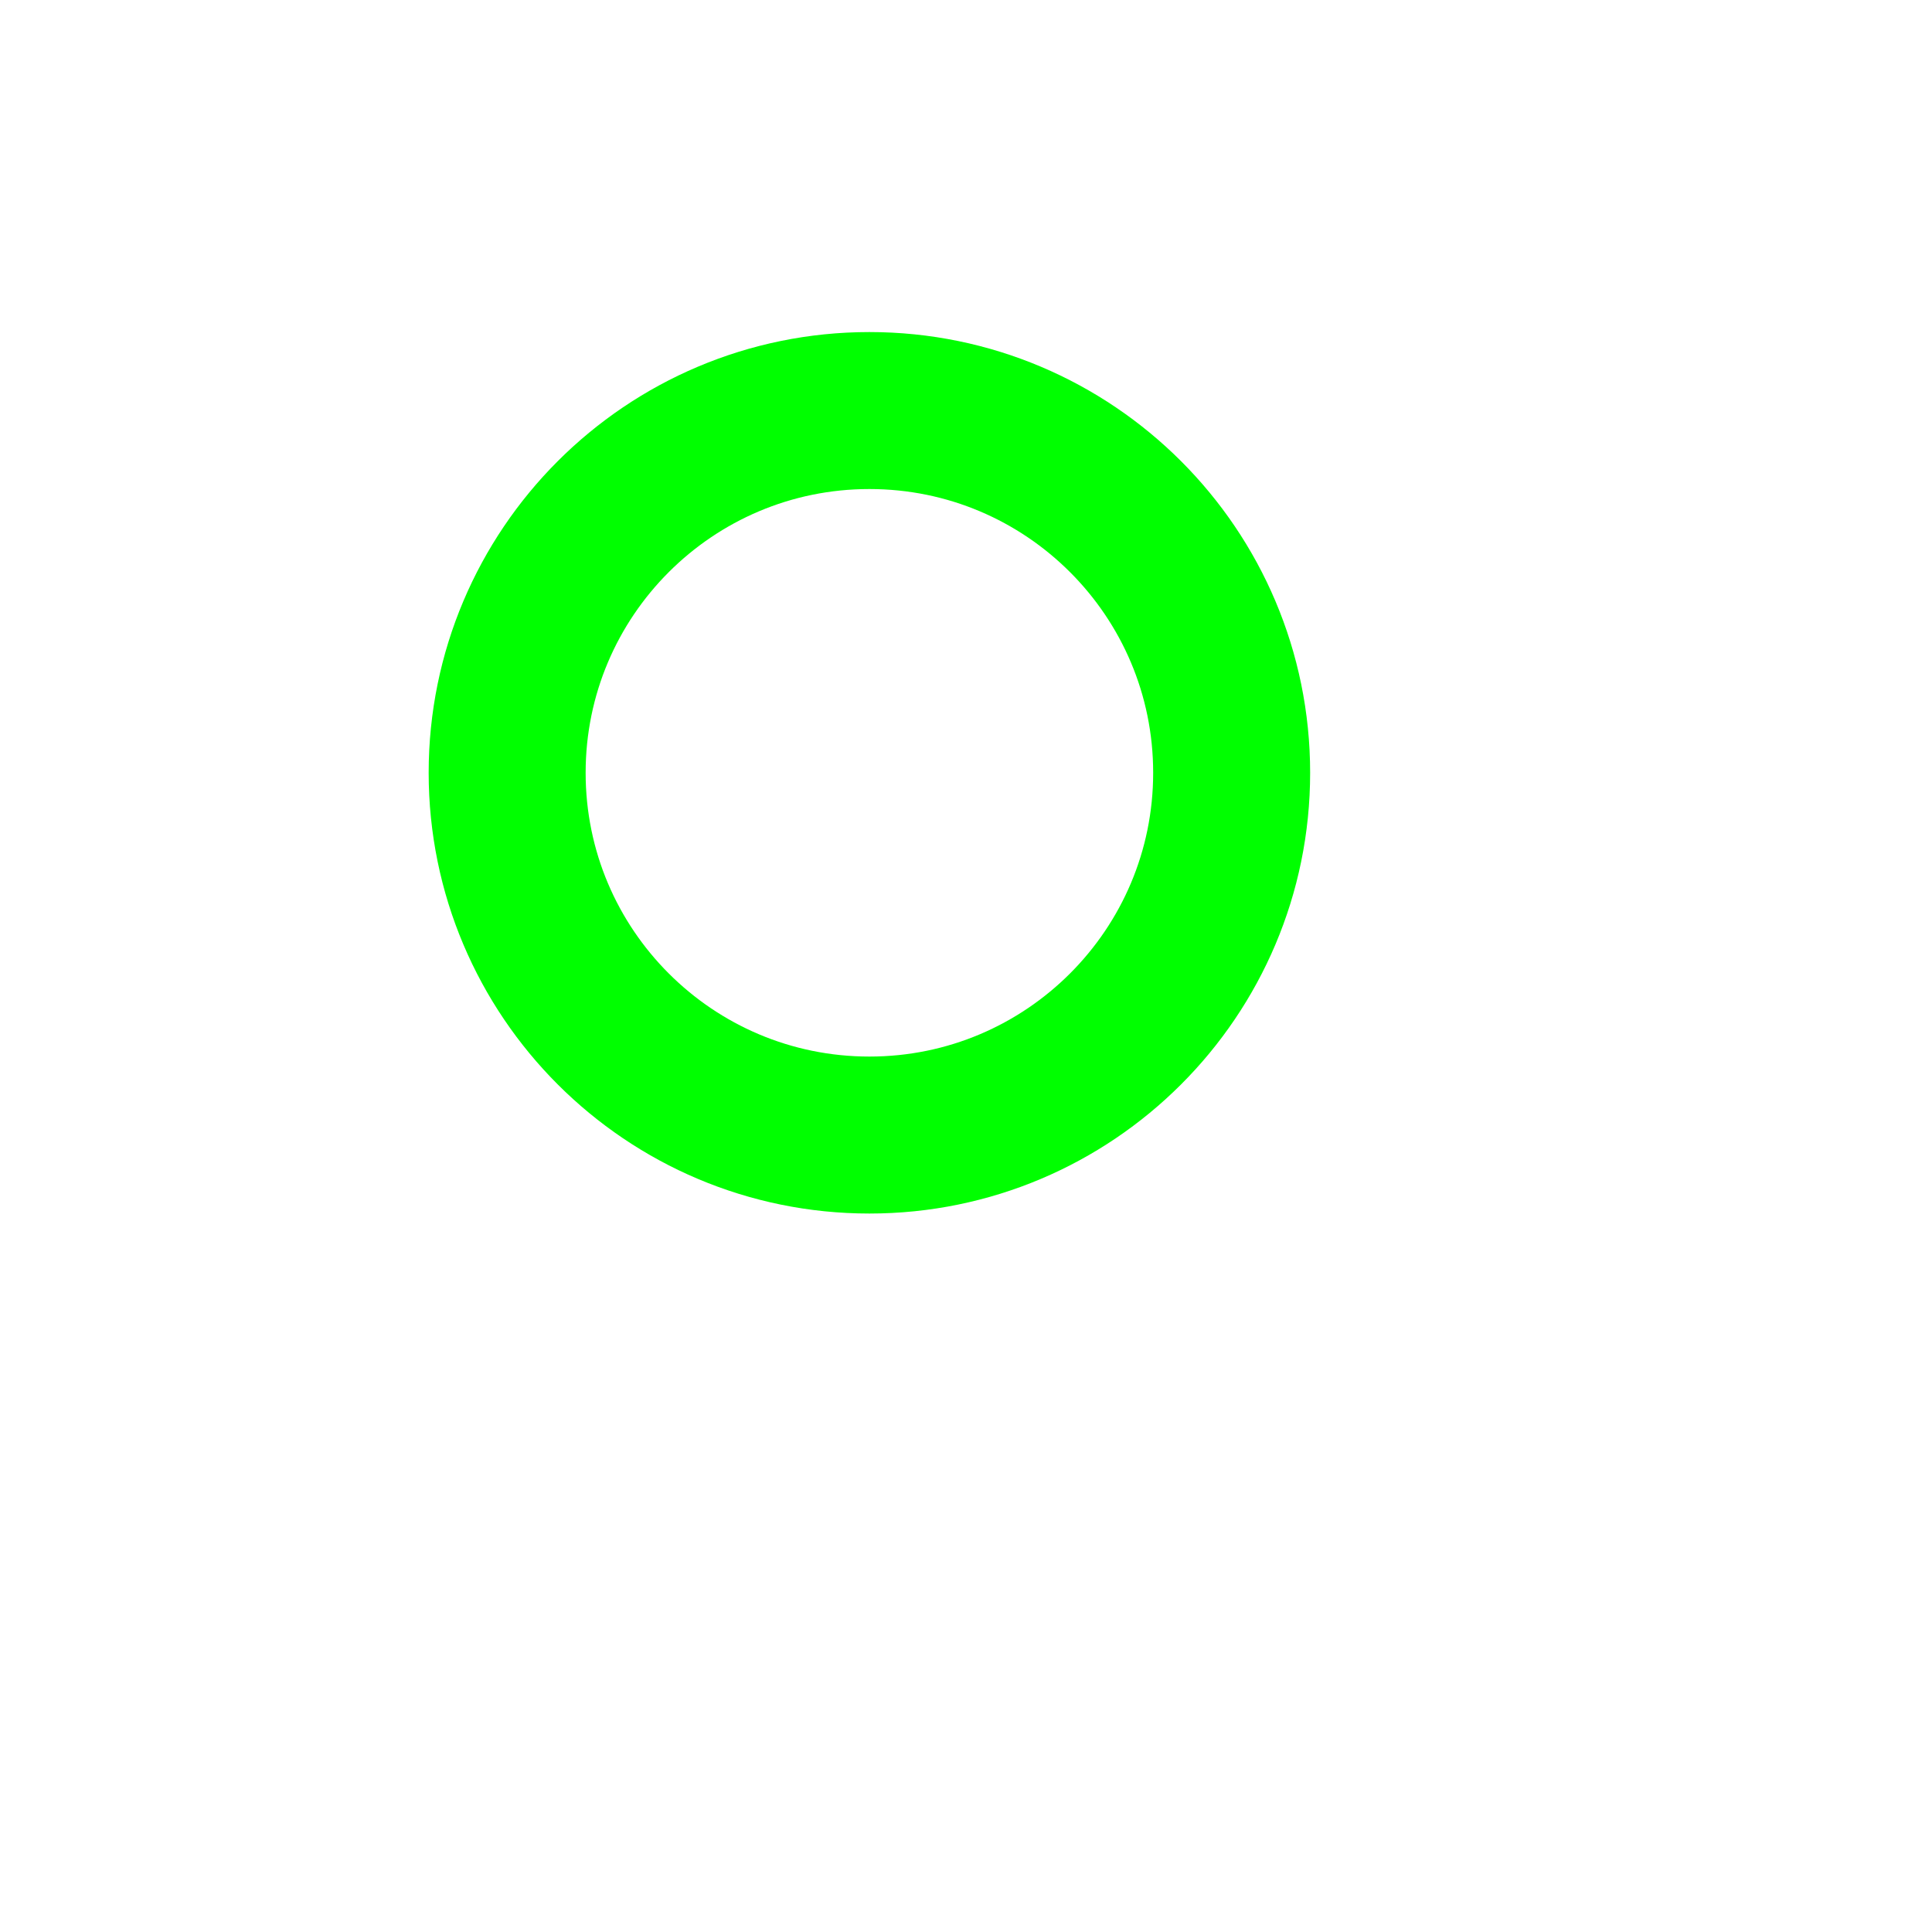
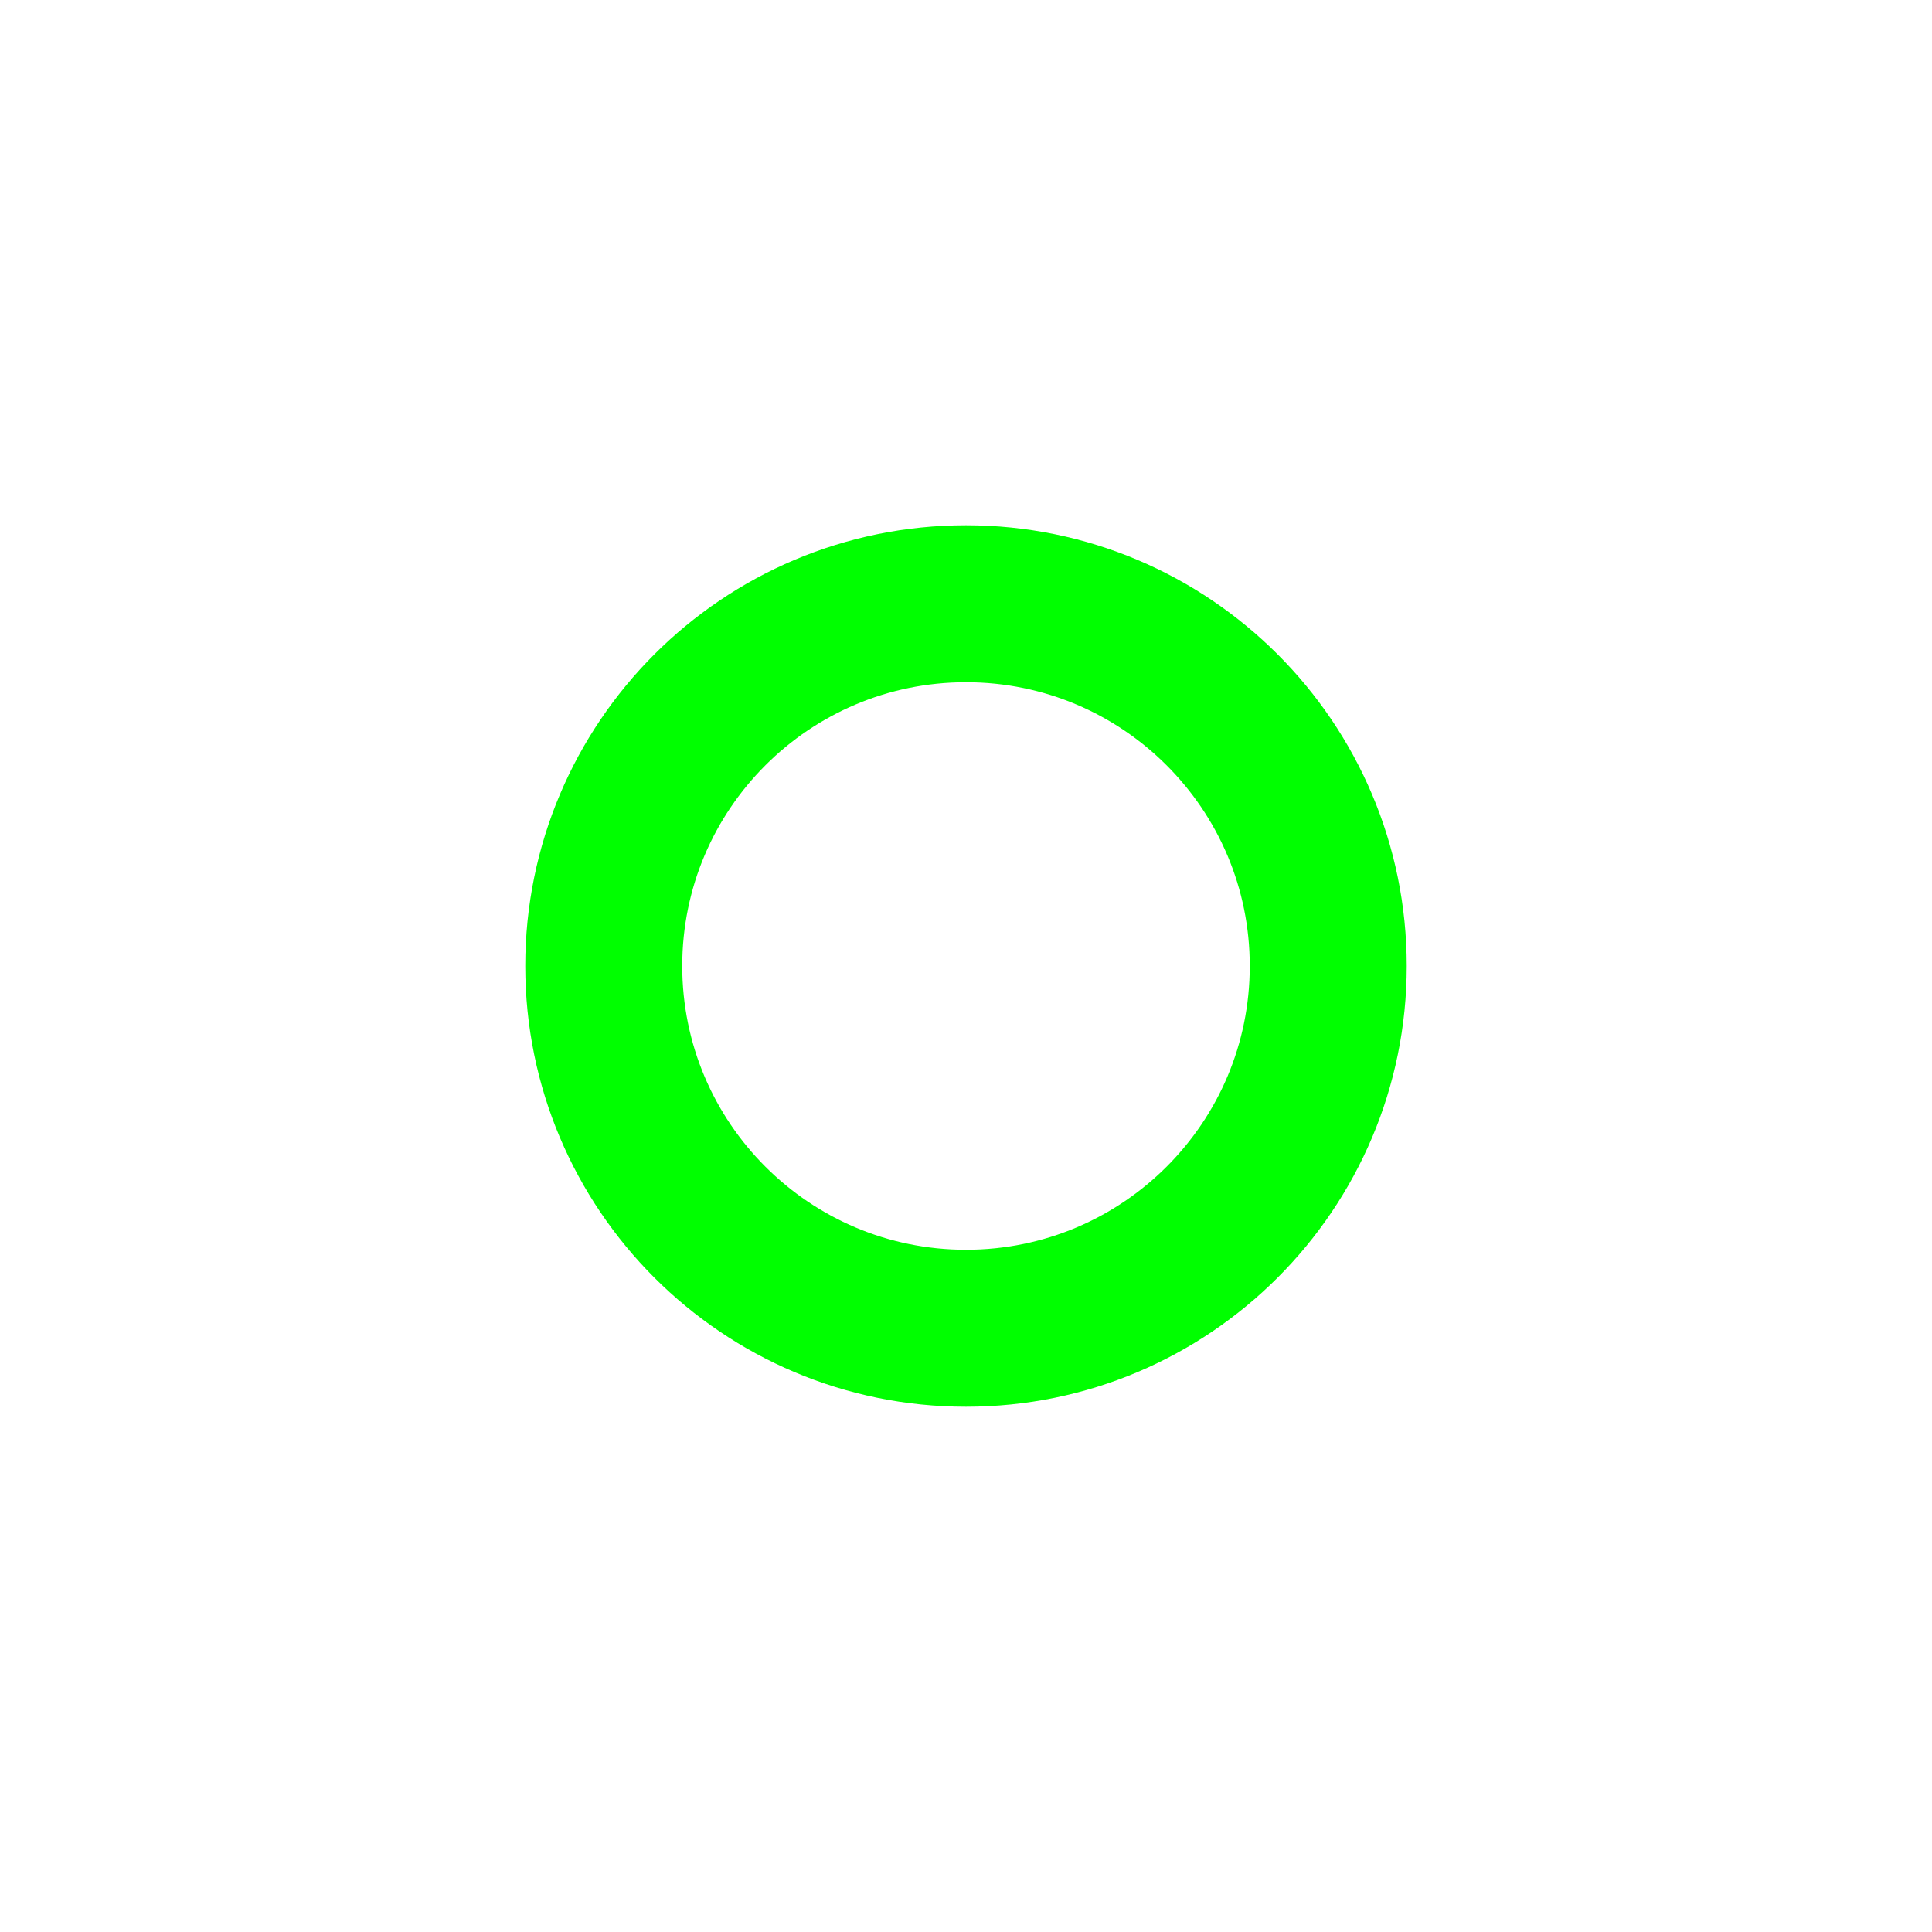
<svg xmlns="http://www.w3.org/2000/svg" viewBox="0 0 32 32">
-   <circle style="fill:none;fill-opacity:1;fill-rule:nonzero;stroke:lime;stroke-width:2.6;stroke-linecap:round;stroke-linejoin:round;stroke-miterlimit:4;stroke-dasharray:none;stroke-dashoffset:0;stroke-opacity:1;paint-order:markers stroke fill" cx="45%" cy="40%" r="6" />
+   <circle style="fill:none;fill-opacity:1;fill-rule:nonzero;stroke:lime;stroke-width:2.6;stroke-linecap:round;stroke-linejoin:round;stroke-miterlimit:4;stroke-dasharray:none;stroke-dashoffset:0;stroke-opacity:1;paint-order:markers stroke fill" cx="50%" cy="50%" r="6" />
</svg>
